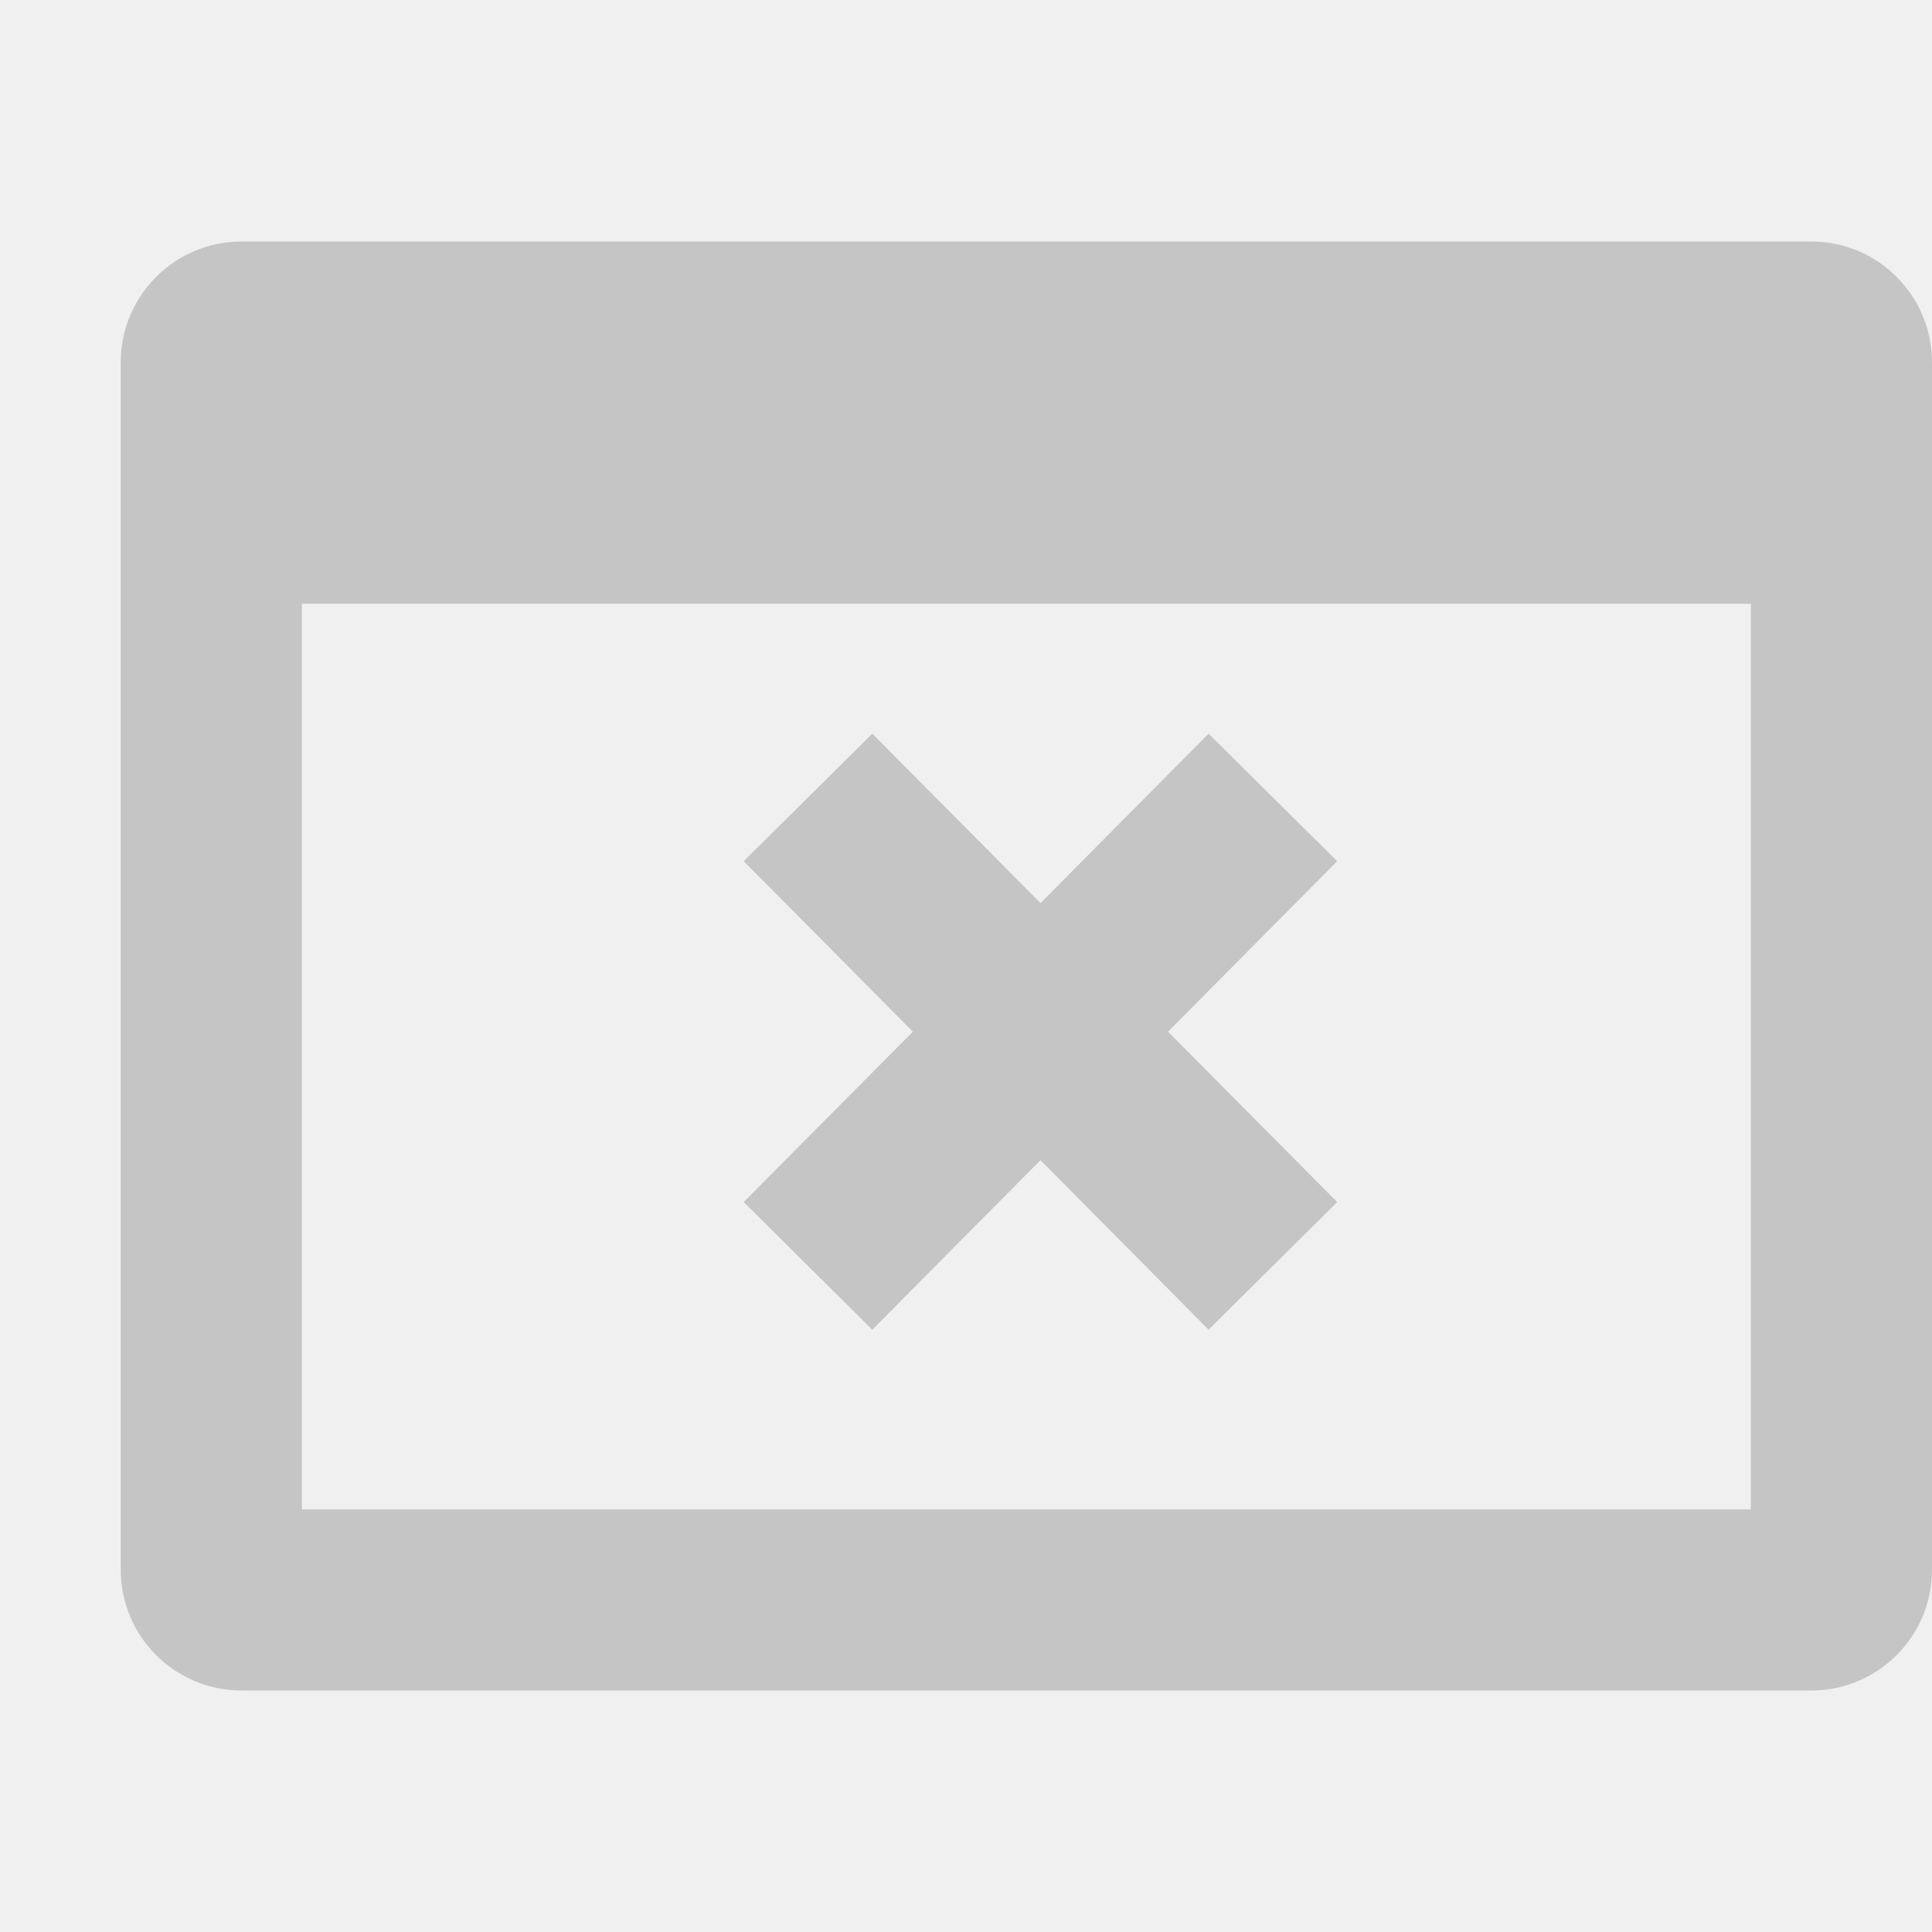
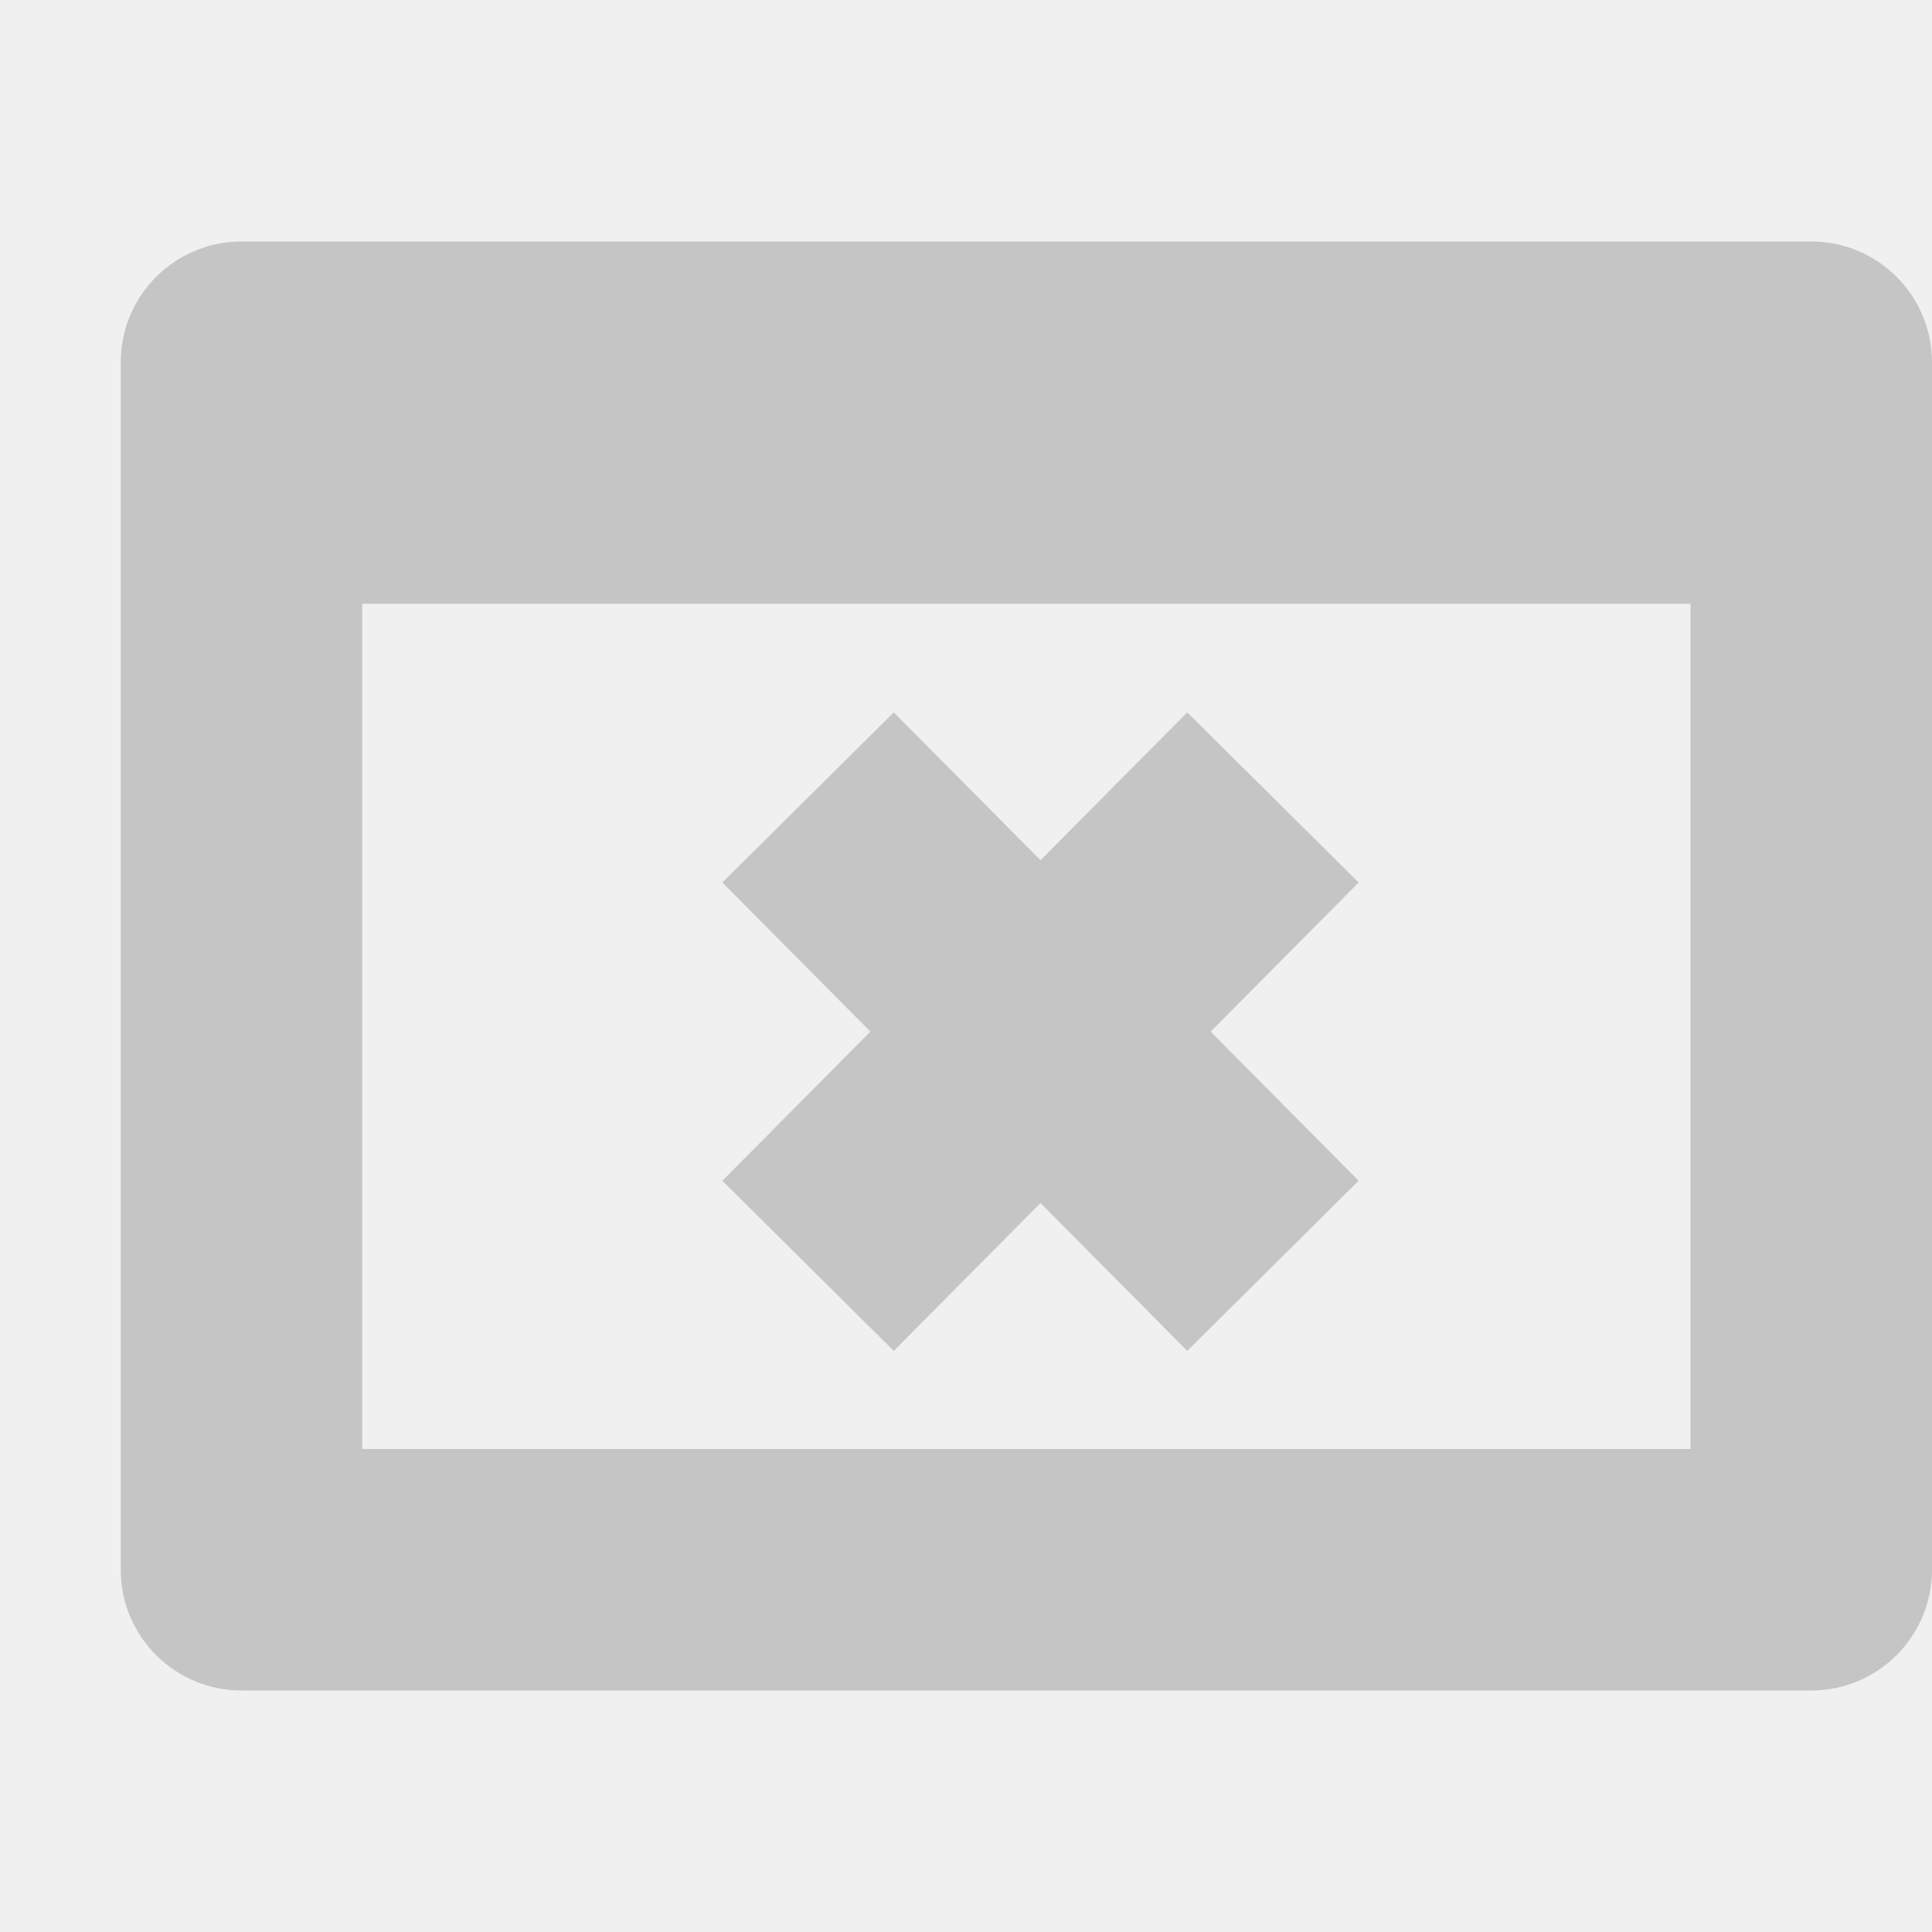
<svg xmlns="http://www.w3.org/2000/svg" width="16" height="16" viewBox="0 0 16 16" fill="none">
-   <path fill-rule="evenodd" clip-rule="evenodd" d="M2.5 5V12.5H14.5V5L2.5 5ZM1 3C1 2.448 1.448 2 2 2H15C15.552 2 16 2.448 16 3V13C16 13.552 15.552 14 15 14H2C1.448 14 1 13.552 1 13V3Z" fill="#C5C5C5" />
-   <path fill-rule="evenodd" clip-rule="evenodd" d="M9.673 8.544L11.074 7.132L10.009 6.076L8.617 7.479L7.224 6.076L6.159 7.132L7.56 8.544L6.159 9.955L7.224 11.012L8.617 9.608L10.009 11.012L11.074 9.955L9.673 8.544Z" fill="#C5C5C5" />
+   <mask id="path-1-inside-1" fill="white">
+     <rect x="1" y="2" width="15" height="12" rx="1" />
+   </mask>
+   <rect x="1" y="2" width="15" height="12" rx="1" stroke="#C5C5C5" stroke-width="4" mask="url(#path-1-inside-1)" />
+   <path d="M2.071 4L14.5 4" stroke="#C5C5C5" stroke-width="2" />
+   <path d="M6.692 10.483L10.542 6.604" stroke="#C5C5C5" stroke-width="2" stroke-miterlimit="1" stroke-linejoin="bevel" />
+   <path d="M6.692 6.604L10.542 10.483" stroke="#C5C5C5" stroke-width="2" stroke-miterlimit="1" stroke-linejoin="bevel" />
</svg>
